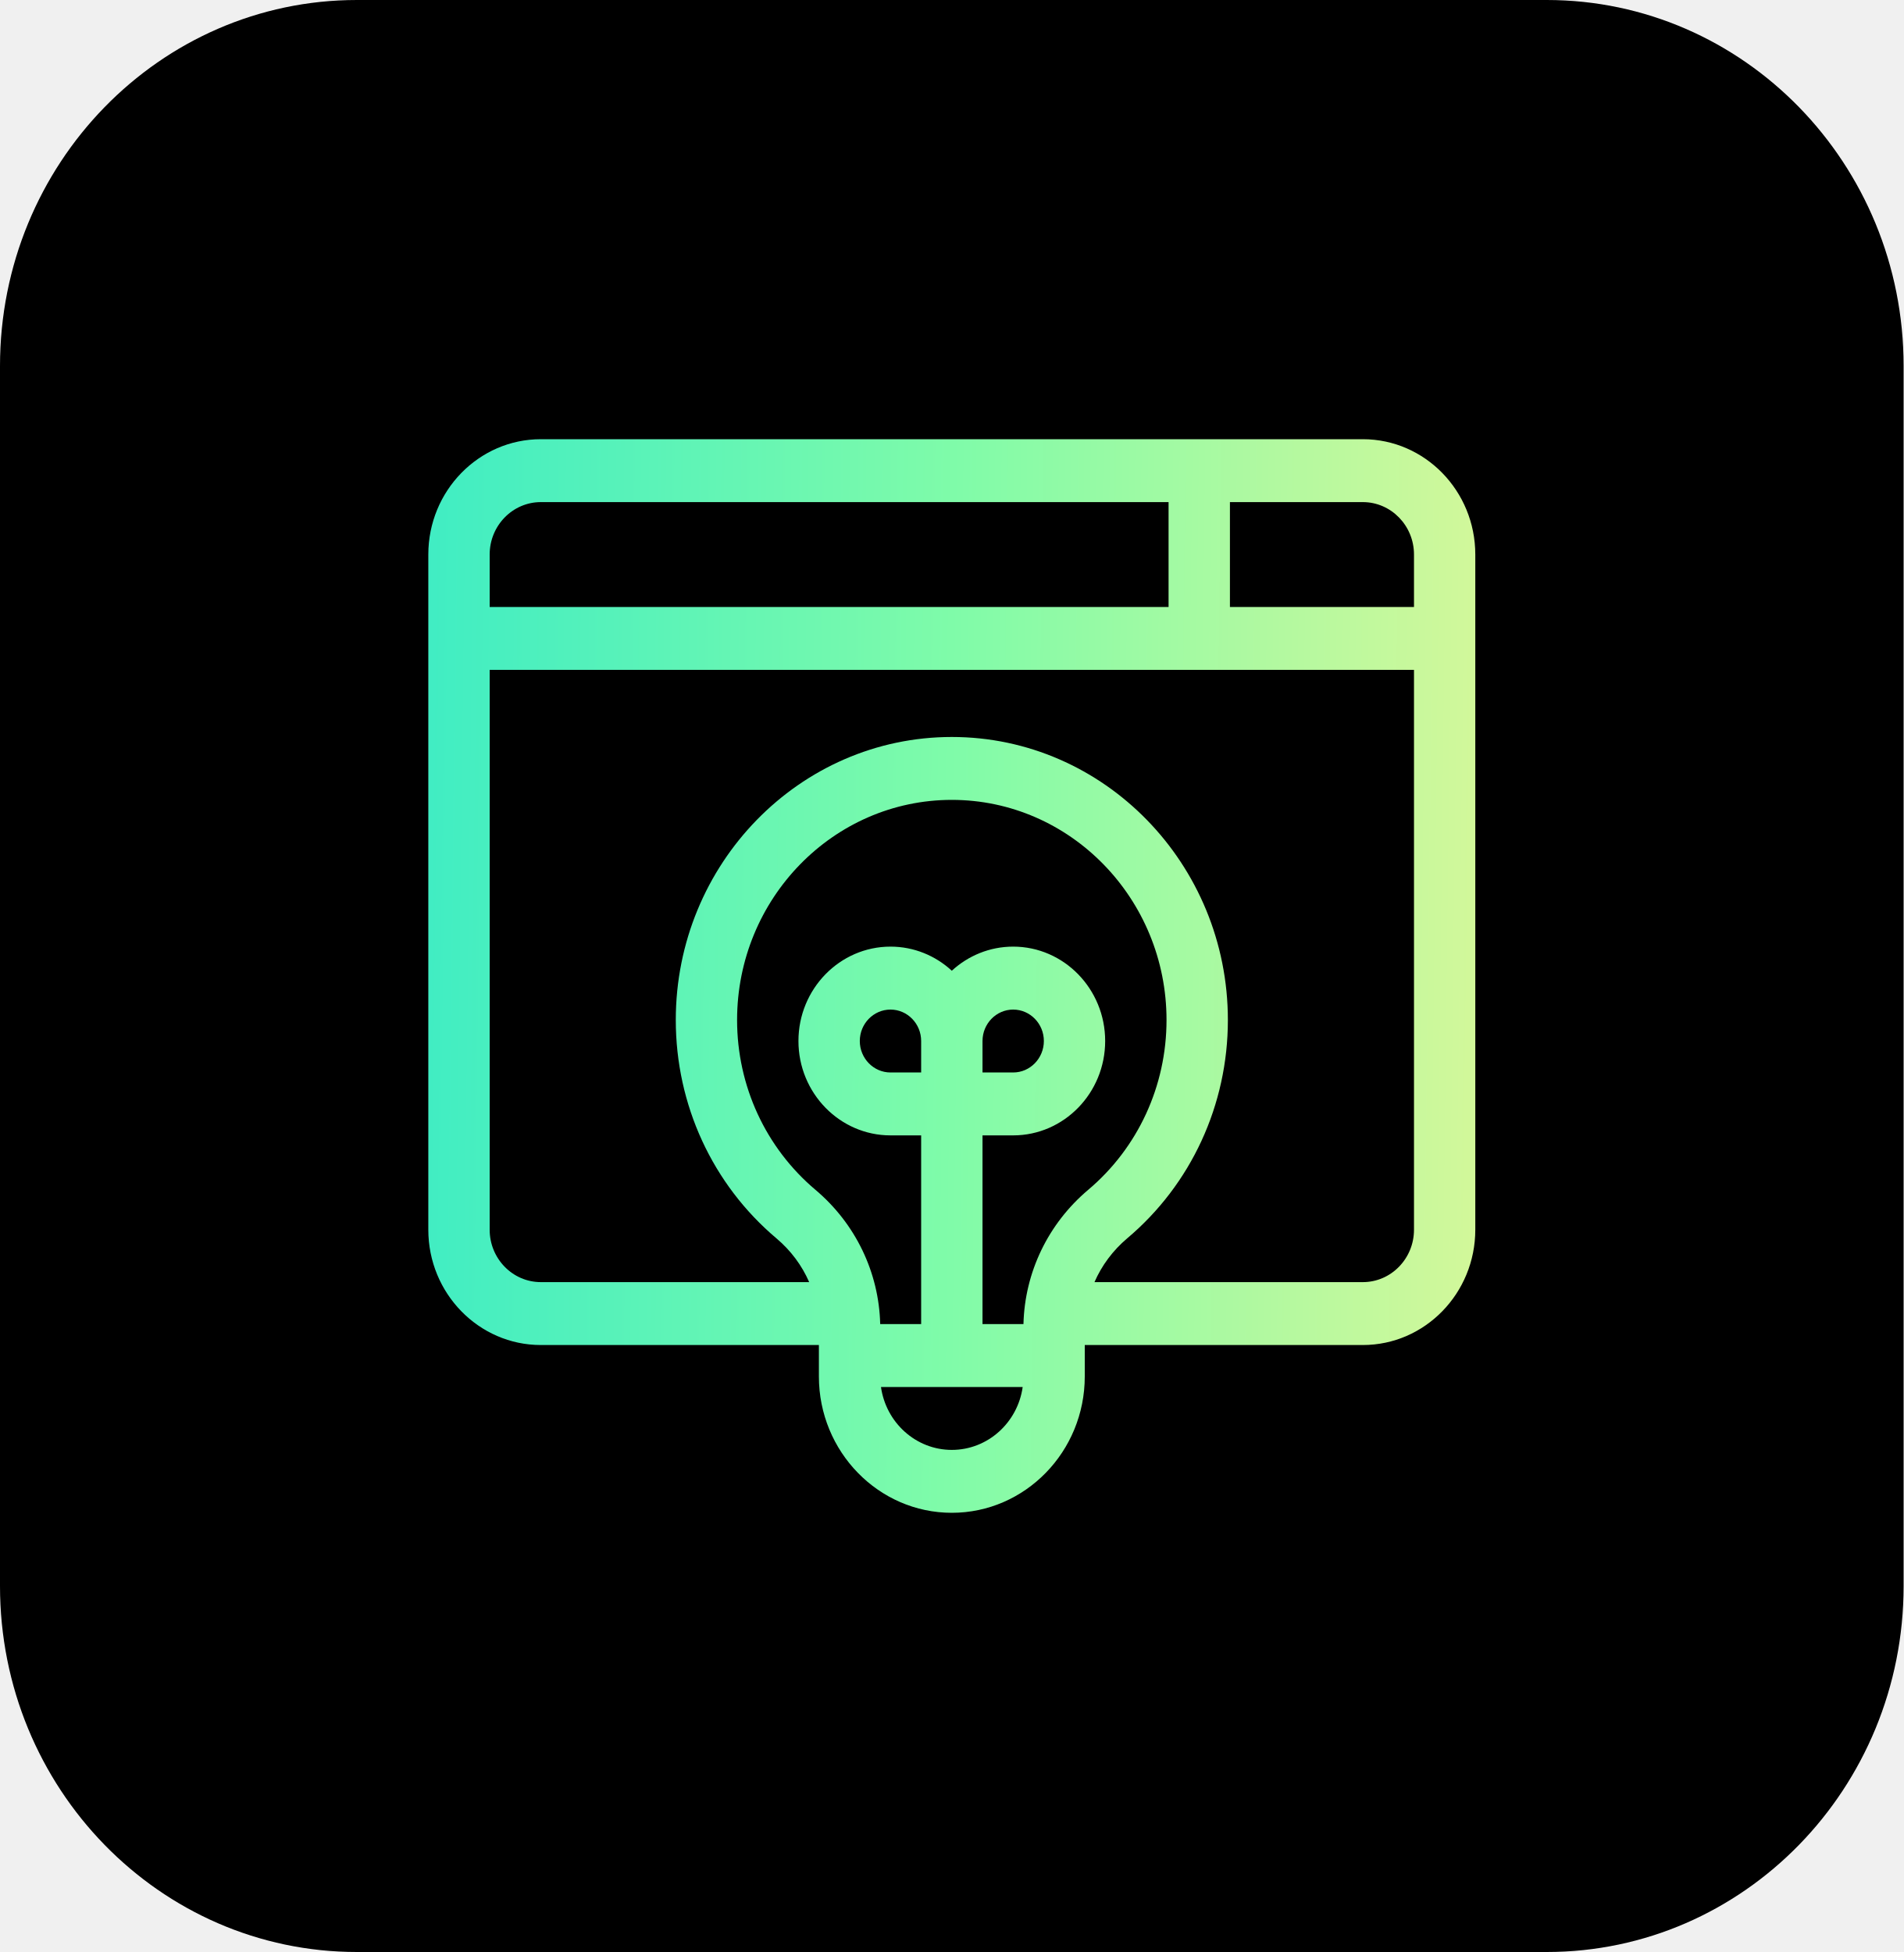
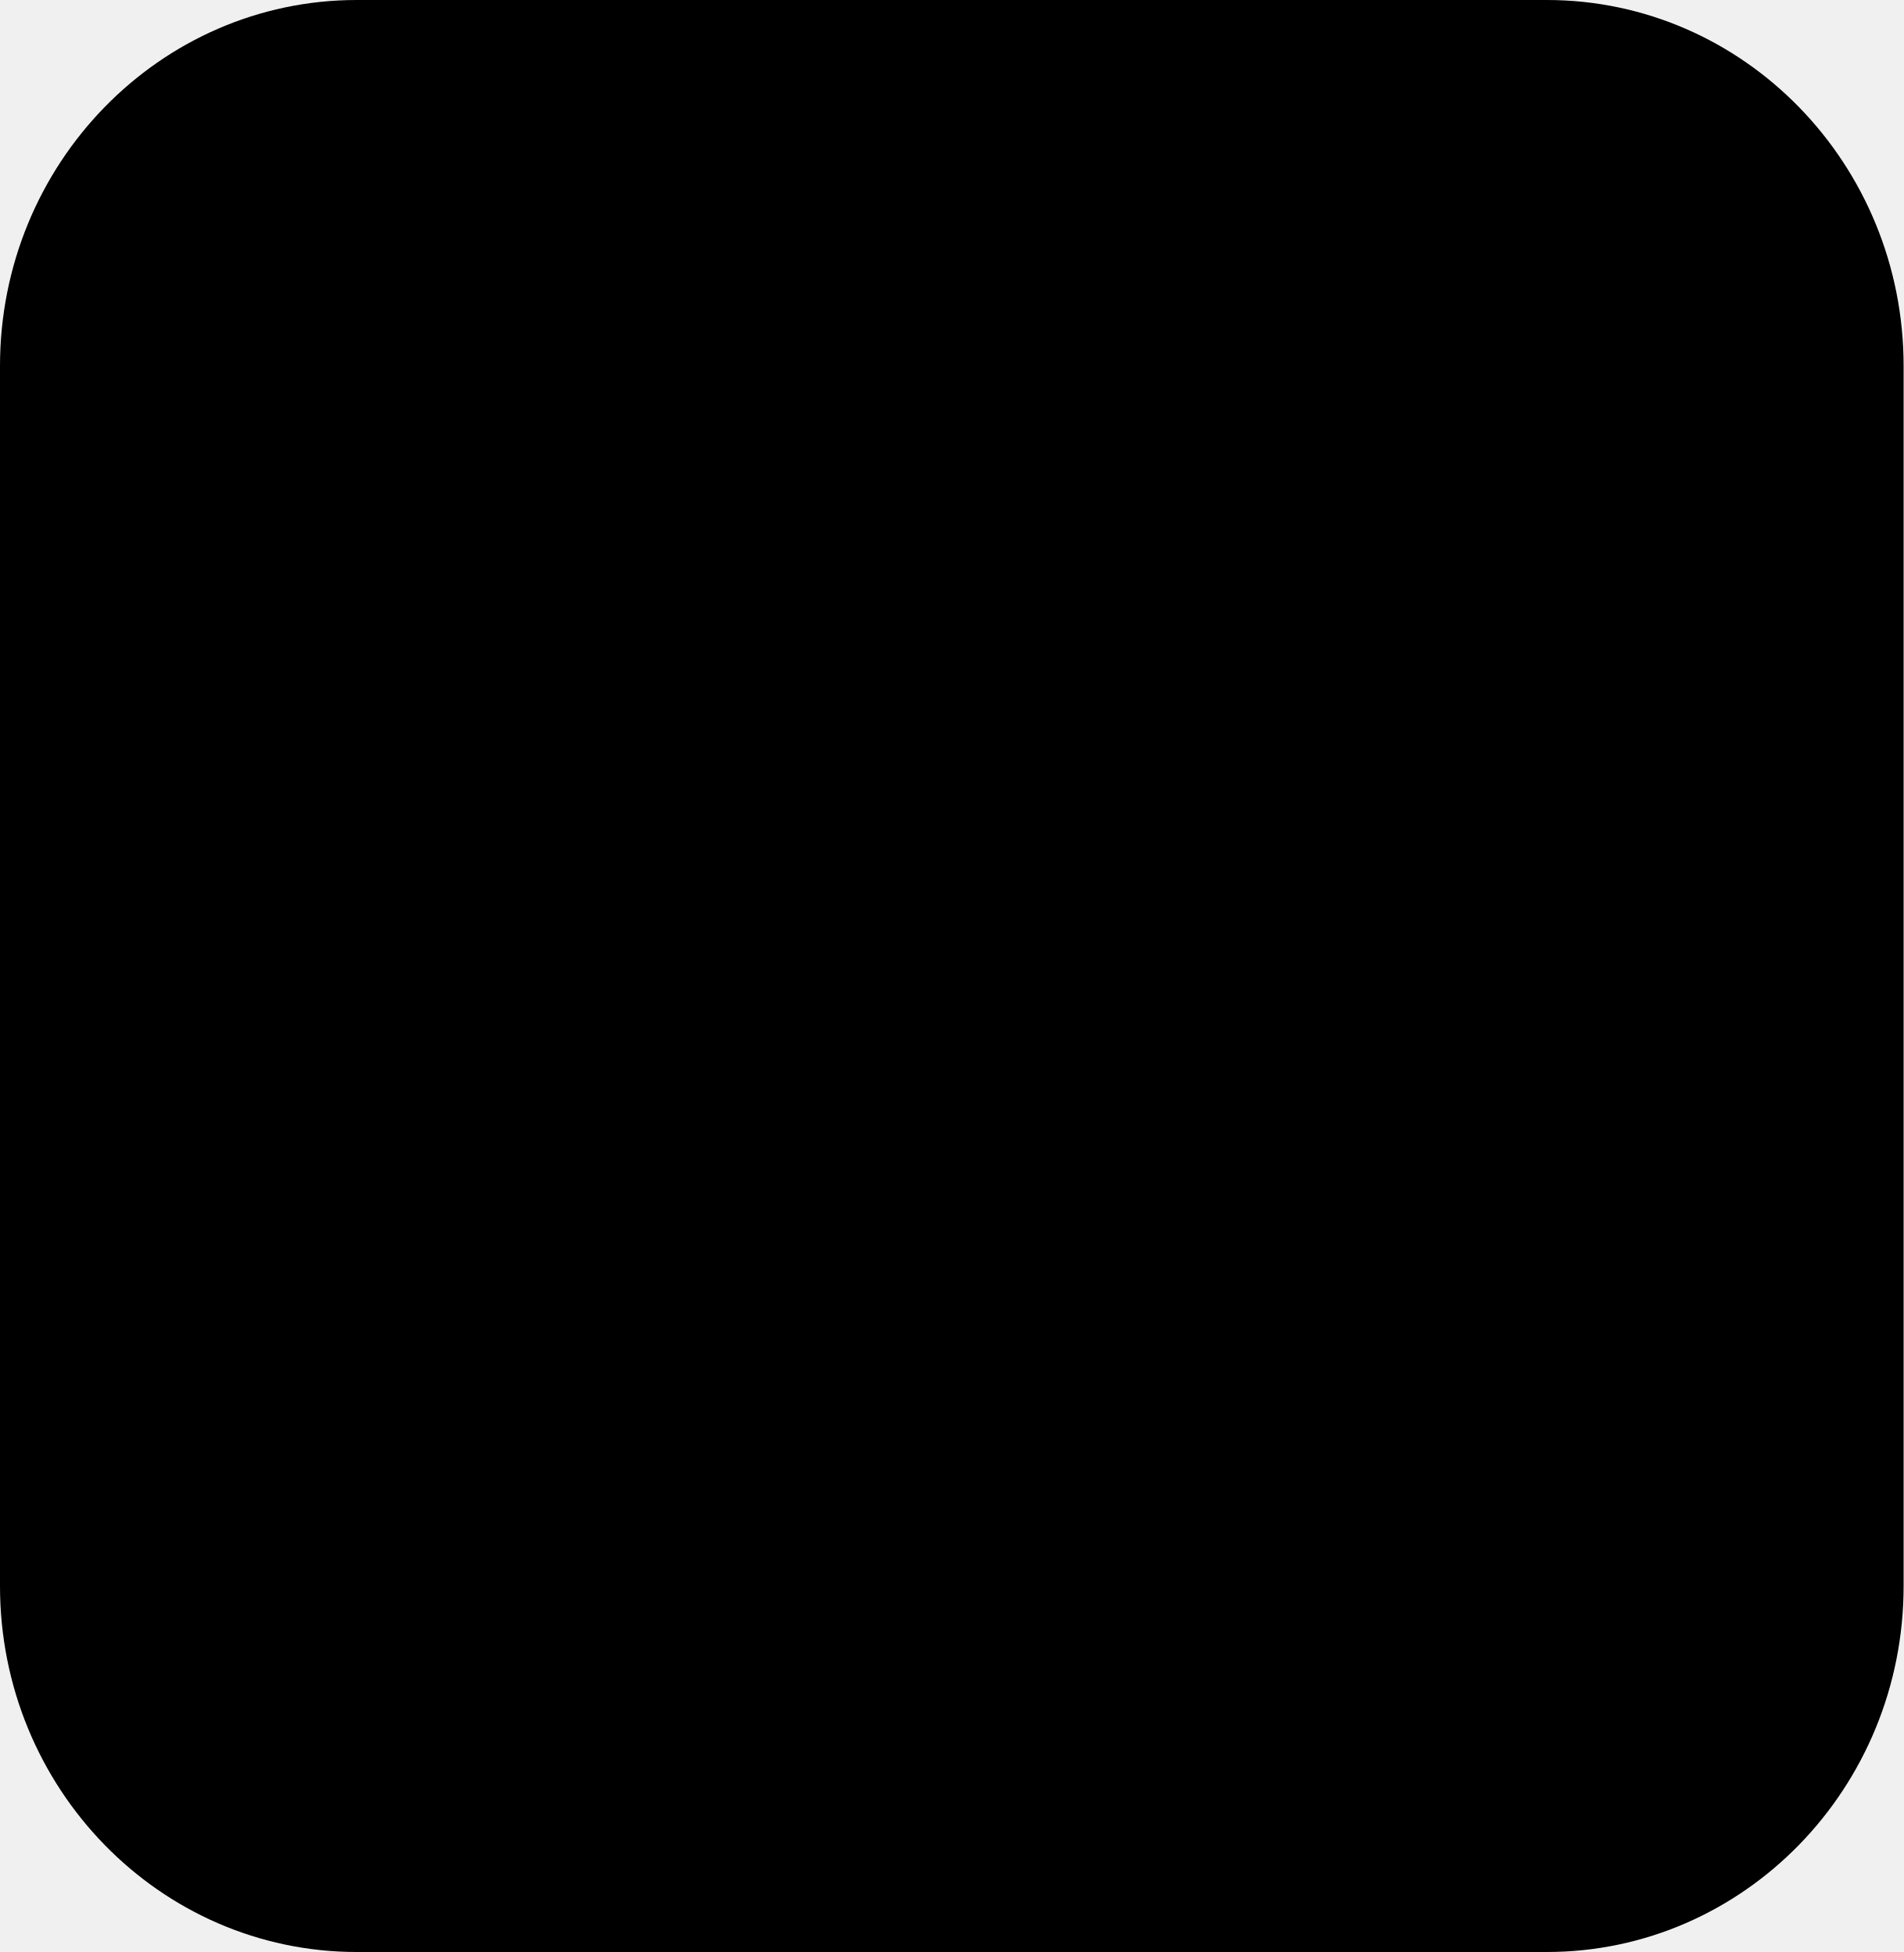
<svg xmlns="http://www.w3.org/2000/svg" width="39" height="40" viewBox="0 0 39 40" fill="none">
  <path d="M31.688 40H7.312C3.274 40 0 36.643 0 32.5V7.5C0 3.358 3.274 0 7.312 0H31.688C35.726 0 39 3.358 39 7.5V32.5C39 36.643 35.726 40 31.688 40Z" fill="#000000" />
-   <g clip-path="url(#clip0_1485_49737)">
+   <g clipPath="url(#clip0_1485_49737)">
    <path d="M27.921 9H11.08C9.809 9 8.775 10.06 8.775 11.363V25.199C8.775 26.502 9.809 27.562 11.08 27.562H16.777V28.207C16.777 29.747 17.999 31 19.5 31C21.002 31 22.224 29.747 22.224 28.207V27.562H27.921C29.192 27.562 30.225 26.502 30.225 25.199V11.363C30.225 10.06 29.192 9 27.921 9ZM10.032 11.363C10.032 10.771 10.502 10.289 11.08 10.289H23.941V12.438H10.032V11.363ZM19.5 29.711C18.763 29.711 18.151 29.15 18.049 28.422H20.952C20.85 29.15 20.238 29.711 19.5 29.711ZM18.872 21.977H18.244C17.897 21.977 17.615 21.687 17.615 21.332C17.615 20.977 17.897 20.688 18.244 20.688C18.59 20.688 18.872 20.977 18.872 21.332V21.977ZM20.968 27.133H20.129V23.266H20.757C21.797 23.266 22.642 22.398 22.642 21.332C22.642 20.266 21.797 19.398 20.757 19.398C20.275 19.398 19.834 19.585 19.5 19.892C19.167 19.585 18.726 19.398 18.244 19.398C17.204 19.398 16.358 20.266 16.358 21.332C16.358 22.398 17.204 23.266 18.244 23.266H18.872V27.133H18.033C18.007 26.072 17.527 25.074 16.707 24.382C15.687 23.521 15.101 22.253 15.101 20.902C15.101 18.415 17.075 16.391 19.5 16.391C21.926 16.391 23.899 18.415 23.899 20.902C23.899 22.253 23.314 23.521 22.294 24.382C21.474 25.074 20.994 26.072 20.968 27.133ZM20.129 21.977V21.332C20.129 20.977 20.411 20.688 20.757 20.688C21.104 20.688 21.386 20.977 21.386 21.332C21.386 21.687 21.104 21.977 20.757 21.977H20.129ZM28.969 25.199C28.969 25.791 28.499 26.273 27.921 26.273H22.423C22.571 25.933 22.798 25.626 23.092 25.377C24.404 24.271 25.156 22.64 25.156 20.902C25.156 17.704 22.619 15.102 19.5 15.102C16.382 15.102 13.845 17.704 13.845 20.902C13.845 22.64 14.597 24.271 15.908 25.377C16.203 25.626 16.43 25.933 16.578 26.273H11.08C10.502 26.273 10.032 25.791 10.032 25.199V13.727H28.969V25.199ZM28.969 12.438H25.198V10.289H27.921C28.499 10.289 28.969 10.771 28.969 11.363V12.438Z" fill="url(#paint0_linear_1485_49737)" />
  </g>
  <defs>
    <linearGradient id="paint0_linear_1485_49737" x1="8.775" y1="9" x2="30.492" y2="9.267" gradientUnits="userSpaceOnUse">
-       <stop stop-color="#40EDC3" />
-       <stop offset="0.496" stop-color="#7FFBA9" />
-       <stop offset="1" stop-color="#D3F89A" />
+       <stop stopColor="#40EDC3" />
+       <stop offset="0.496" stopColor="#7FFBA9" />
+       <stop offset="1" stopColor="#D3F89A" />
    </linearGradient>
    <clipPath id="clip0_1485_49737">
      <rect width="21.45" height="22" fill="white" transform="translate(8.77539 9)" />
    </clipPath>
  </defs>
</svg>
